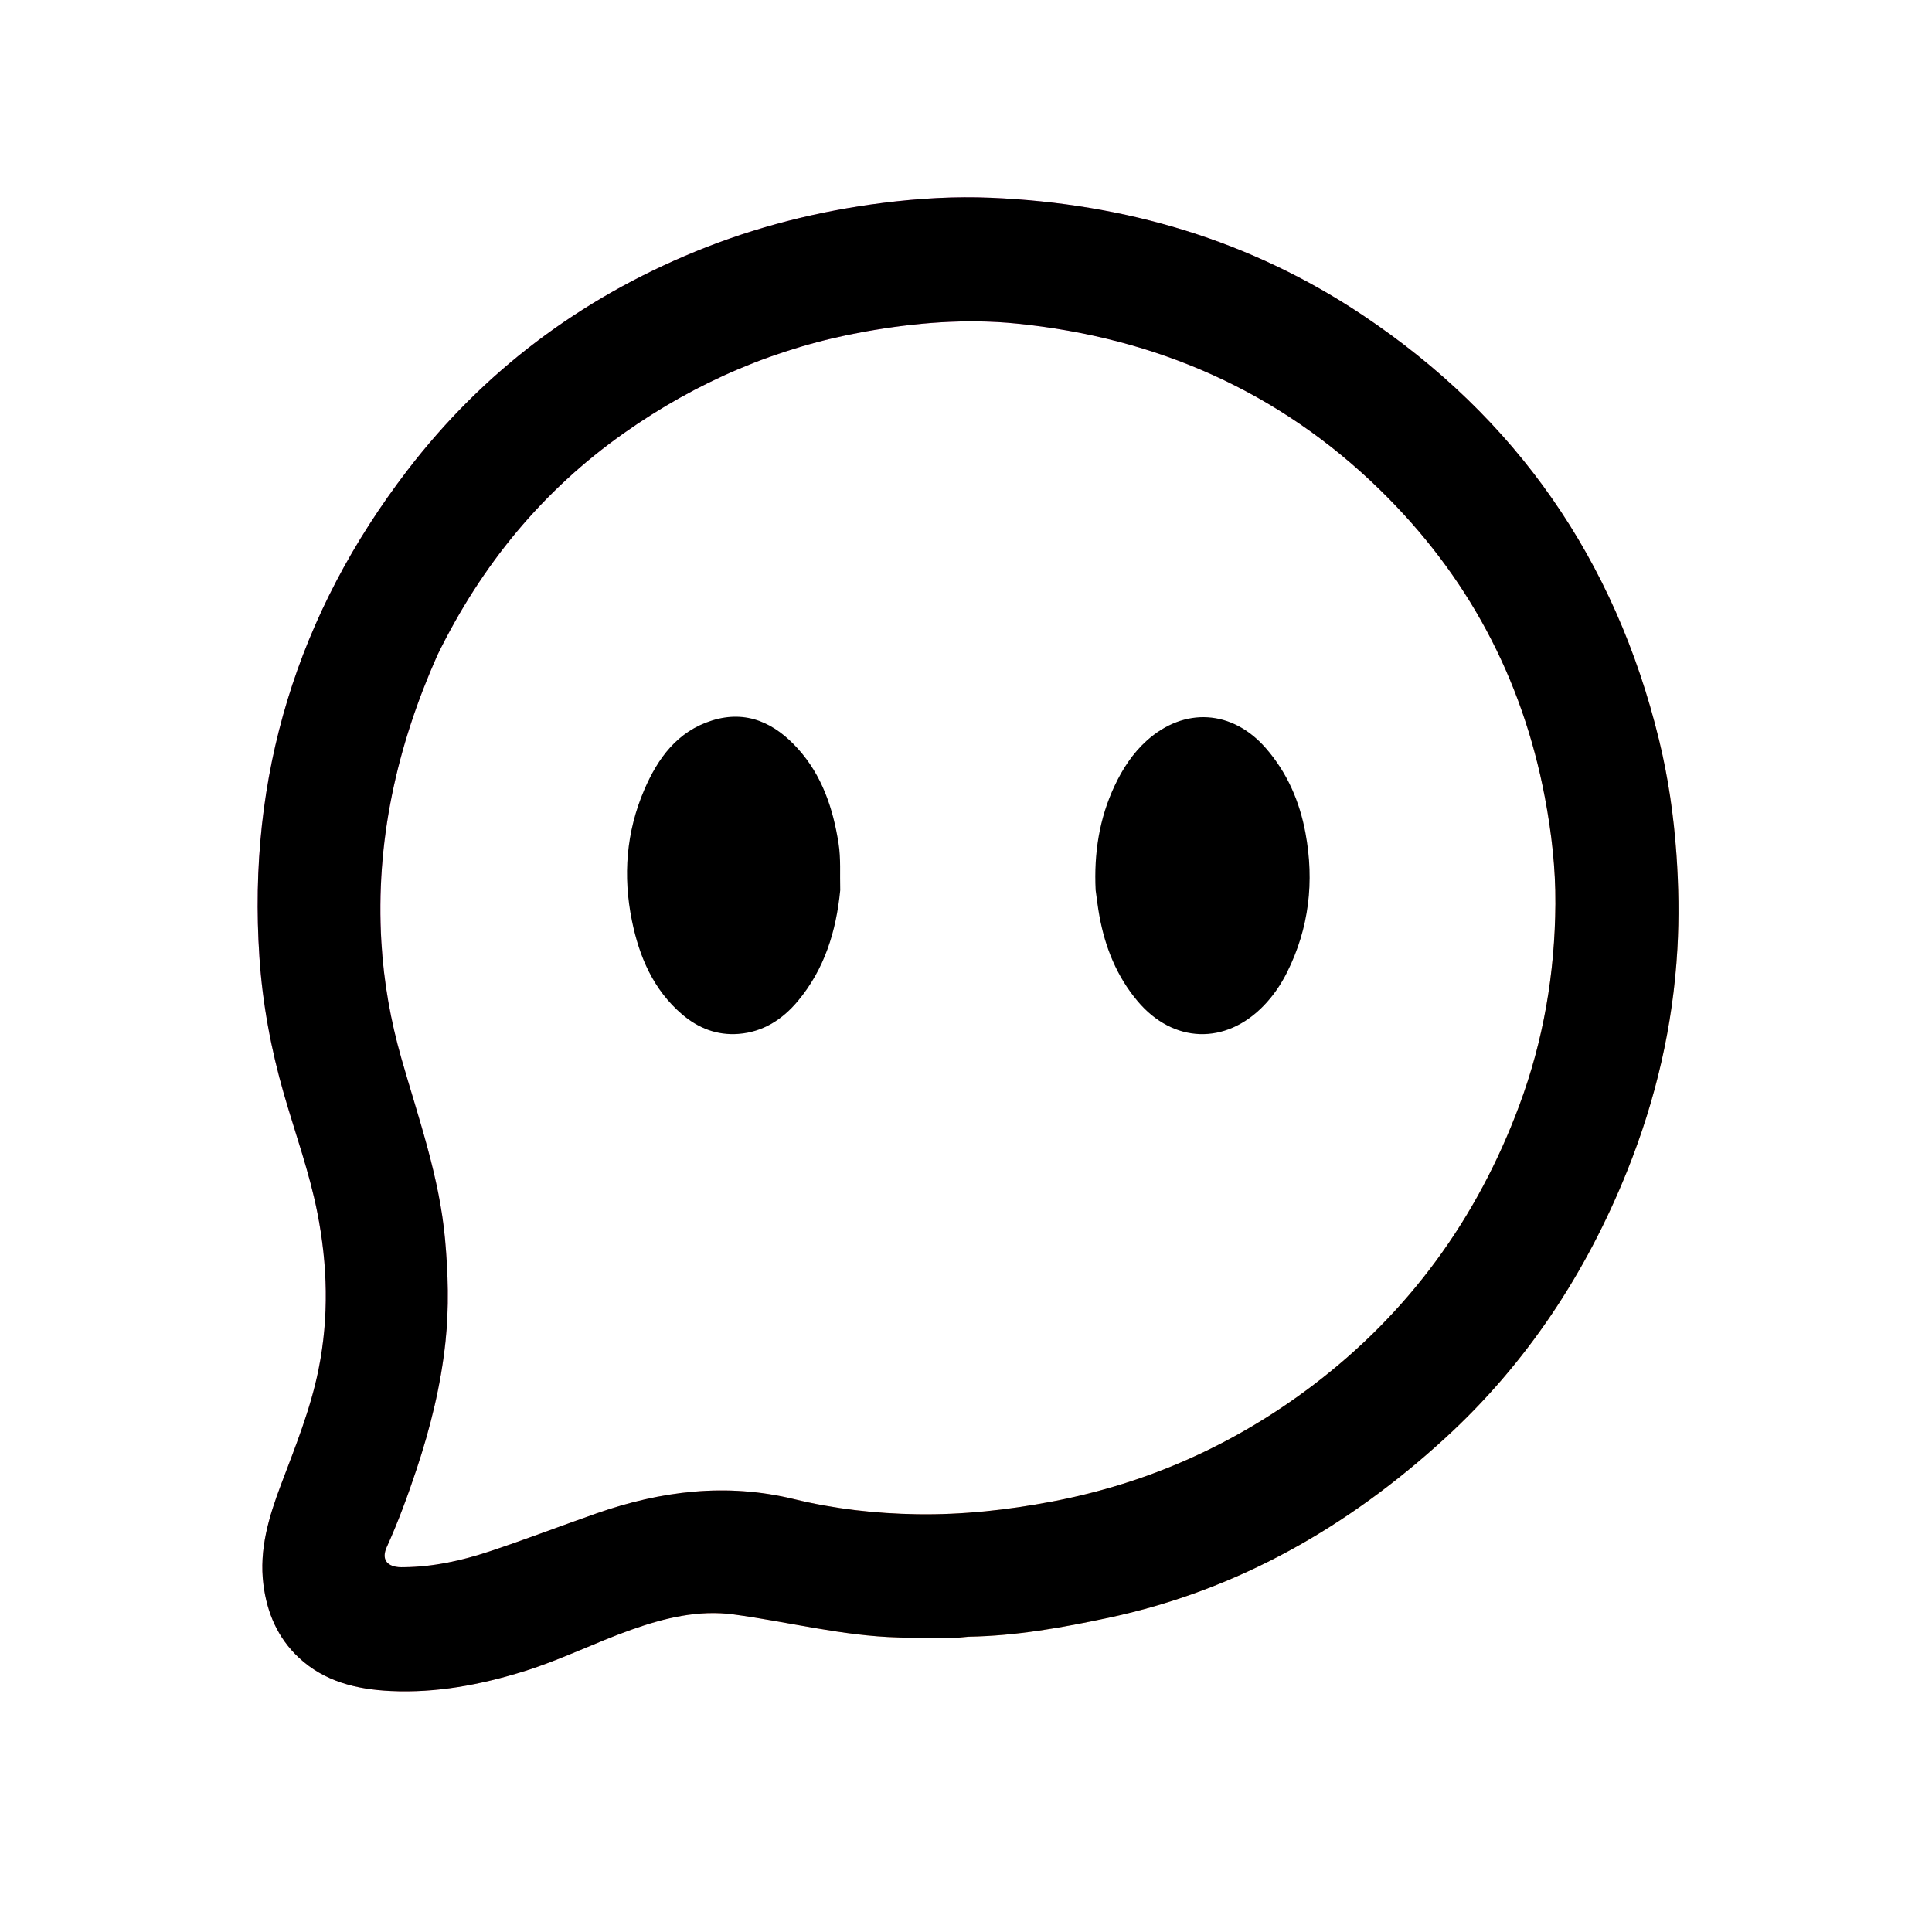
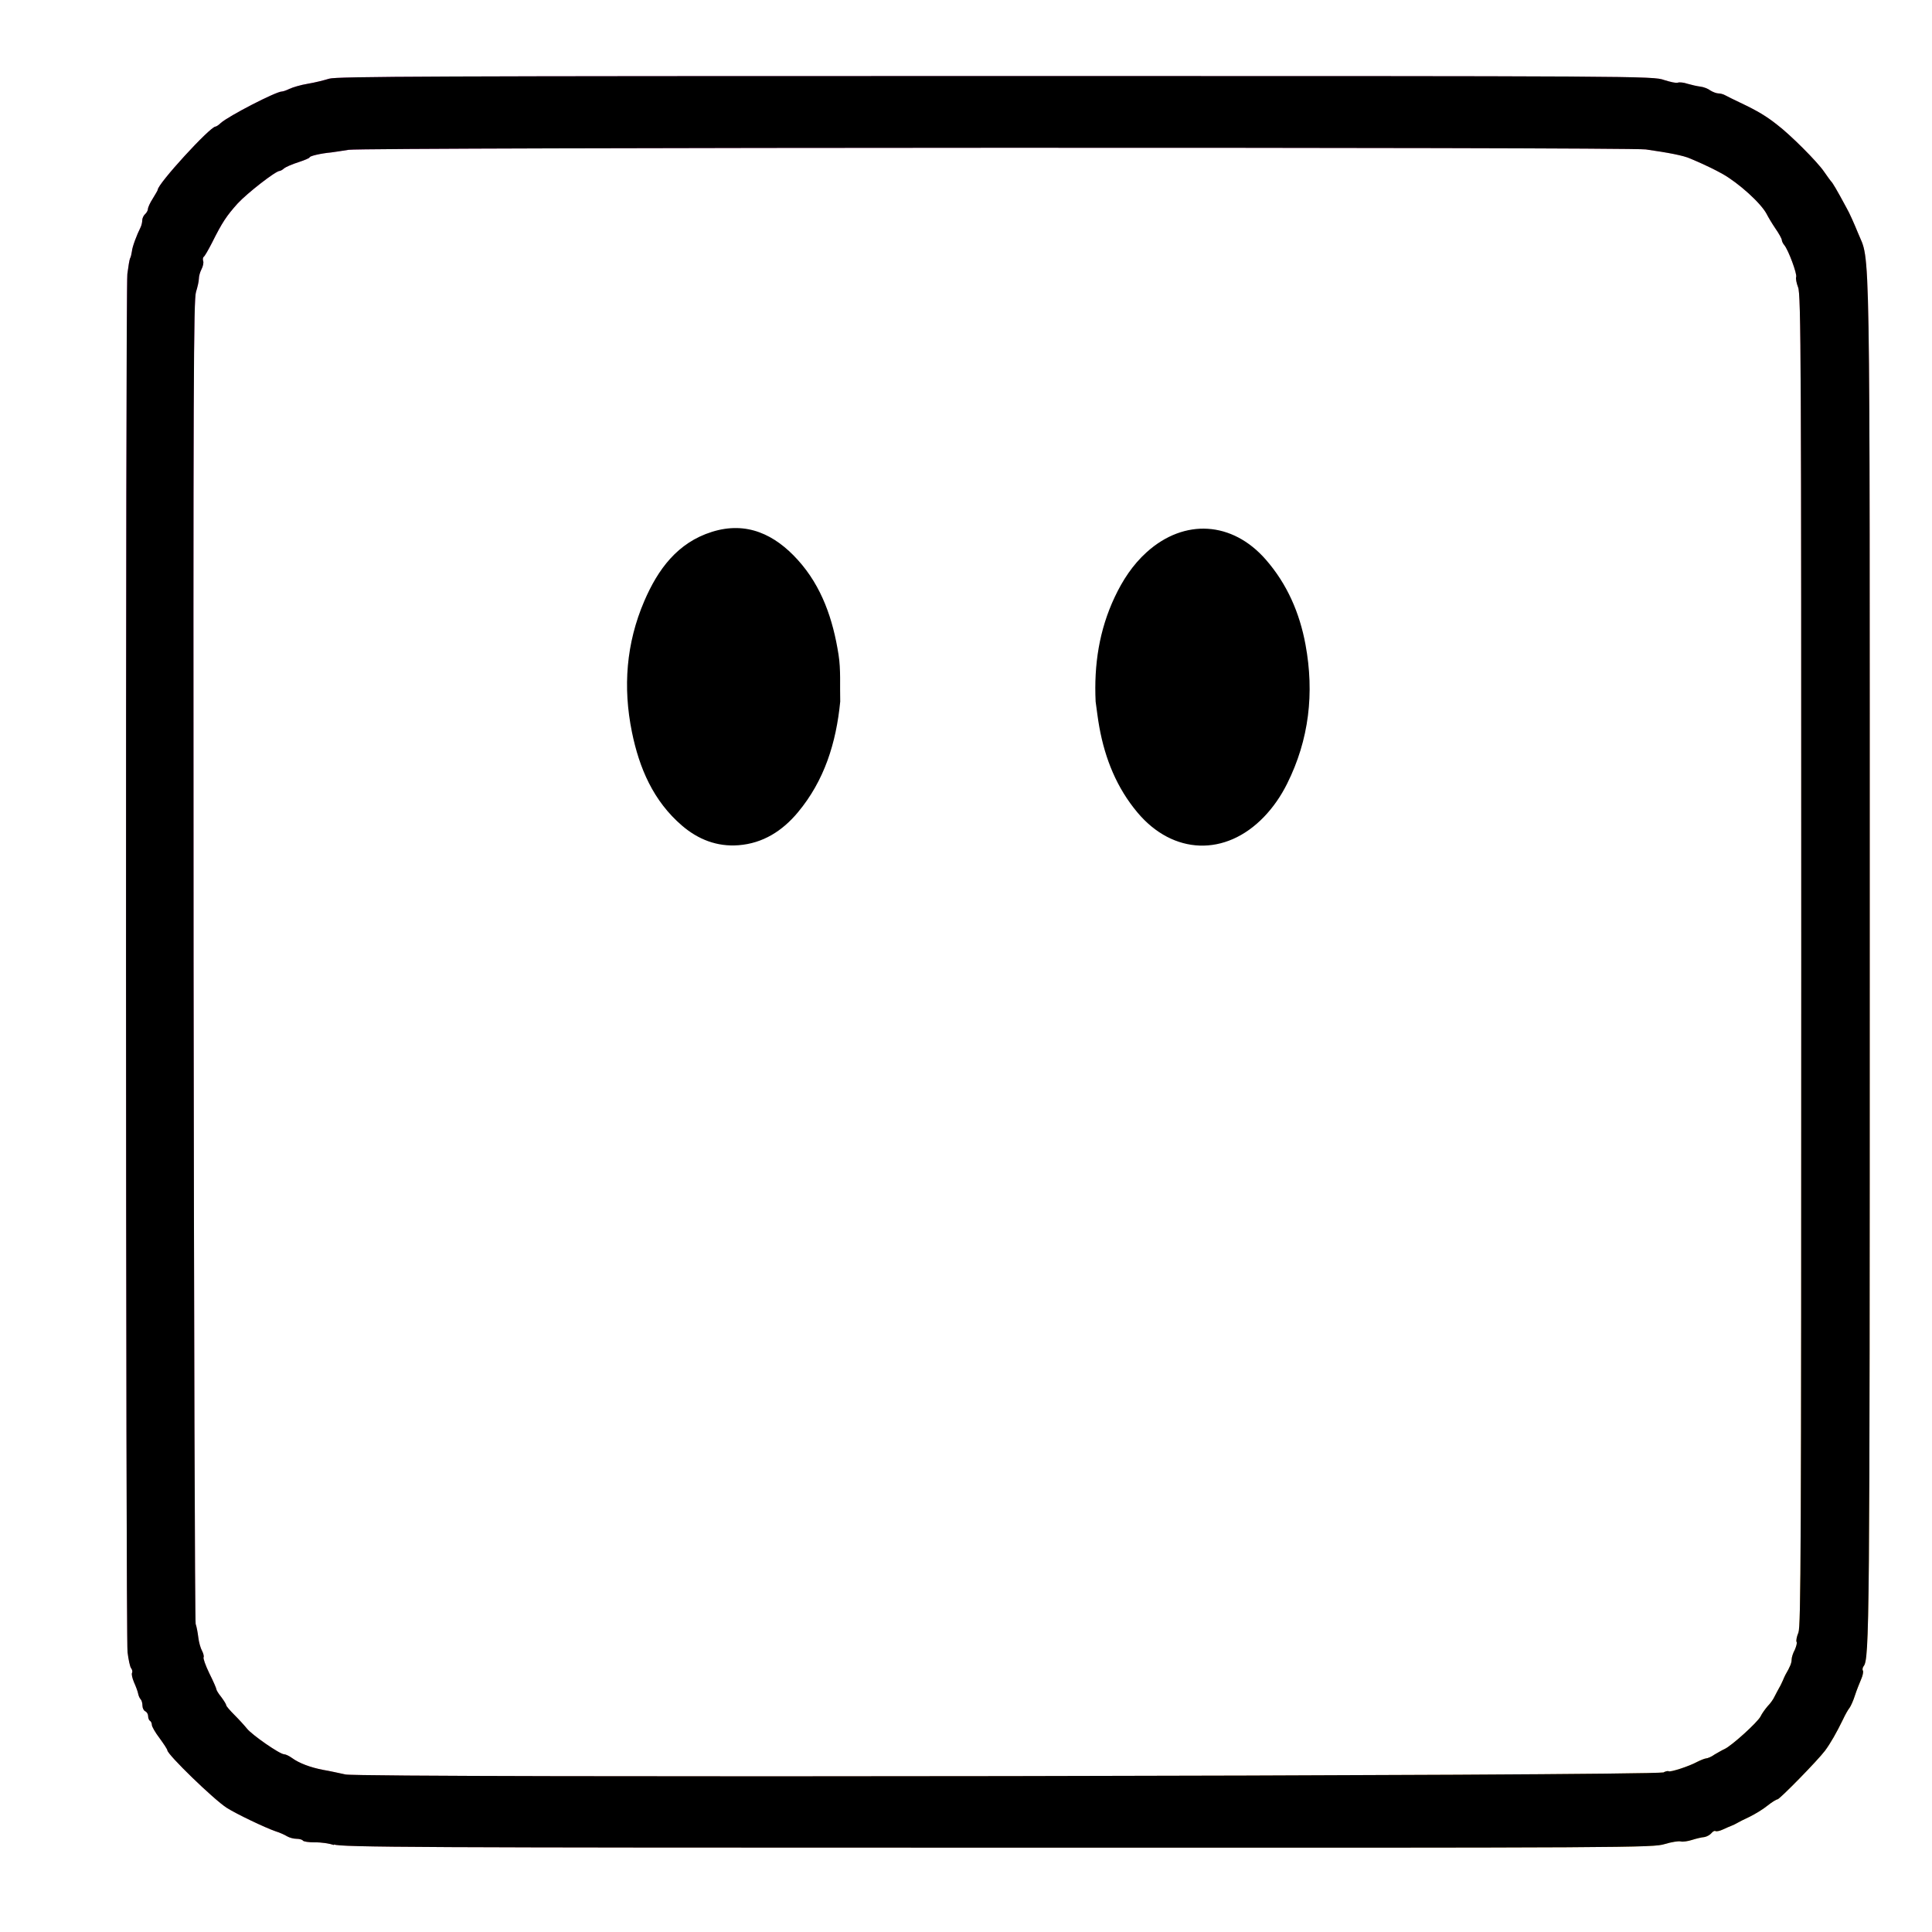
<svg xmlns="http://www.w3.org/2000/svg" width="1024" height="1024" viewBox="0 0 1024 1024">
  <defs>
    <linearGradient id="a" x1="0%" x2="100%" y1="0%" y2="100%">
      <stop offset="0%" stop-color="#ff60e0" stop-opacity="1" />
      <stop offset="35%" stop-color="#ff82ca" stop-opacity="1" />
      <stop offset="65%" stop-color="#ff9a85" stop-opacity="1" />
      <stop offset="85%" stop-color="#ffb060" stop-opacity="1" />
      <stop offset="100%" stop-color="#ffcf40" stop-opacity="1" />
    </linearGradient>
  </defs>
-   <path fill="url(#a)" d="M513.404 867.482c-12.765 1.426-25.072.712-37.394.384-29.547-.787-58.125-8.256-87.208-12.184-18.653-2.52-36.69 1.893-54.29 8.14-19.144 6.795-37.35 15.97-56.79 22.007-23.04 7.155-46.49 11.584-70.7 10.432-17.974-.856-35.031-4.943-48.666-17.695-11.147-10.426-16.827-23.683-18.731-38.718-2.36-18.633 2.859-35.856 9.31-52.952 7.57-20.065 15.661-39.97 19.915-61.13 5.582-27.768 4.816-55.429-.663-83.136-4.24-21.44-11.7-41.93-17.725-62.845-6.823-23.69-11.302-47.747-12.957-72.412-6.44-95.976 20.076-182.005 78.42-258.073 40.193-52.402 91.41-90.855 152.578-115.946 32.029-13.138 65.265-21.516 99.596-25.835 19.035-2.394 38.131-3.503 57.263-2.691 71.176 3.02 137.343 22.45 196.848 62.183 81.6 54.488 133.837 129.733 157.09 225.05 4.885 20.022 7.815 40.329 9.255 60.933 1.165 16.666 1.428 33.347.492 49.92-2.295 40.627-11.426 79.889-26.603 117.666-21.81 54.29-53.371 102.189-96.564 141.714-51.247 46.896-109.873 80.622-178.552 95.207-24.248 5.15-48.575 9.55-73.924 9.98M231.83 347.228c-21.537 48.45-32.846 98.844-29.693 152.164 1.243 21.01 4.874 41.535 10.635 61.684 9.033 31.595 20.118 62.647 23.115 95.732 1.641 18.122 2.155 36.214.238 54.282-2.462 23.213-8.046 45.779-15.421 67.908-4.633 13.902-9.677 27.642-15.728 41.005-2.739 6.049-.335 9.985 6.248 10.597.993.092 1.999.054 2.998.043 15.453-.172 30.409-3.46 44.935-8.269 19.108-6.325 37.912-13.562 56.913-20.217 34.24-11.993 68.965-16.321 104.838-7.585 21.341 5.197 43.181 7.662 65.168 8.002 24.177.374 48.09-2.246 71.848-6.785 50.796-9.705 96.763-30.337 137.859-61.484 50.967-38.628 87.112-88.404 109.442-148.323 12.859-34.505 18.922-70.277 19.162-106.902.123-18.884-2.035-37.754-5.578-56.45-12.035-63.51-41.246-117.93-87.305-162.914-53.542-52.29-118.495-80.757-192.719-88.218-26.808-2.695-53.495-.488-79.983 4.202-46.84 8.294-89.487 26.585-128.27 53.992-42.972 30.367-75.304 69.725-98.702 117.536" />
-   <path d="M513.404 867.482c-12.765 1.426-25.072.712-37.394.384-29.547-.787-58.125-8.256-87.208-12.184-18.653-2.52-36.69 1.893-54.29 8.14-19.144 6.795-37.35 15.97-56.79 22.007-23.04 7.155-46.49 11.584-70.7 10.432-17.974-.856-35.031-4.943-48.666-17.695-11.147-10.426-16.827-23.683-18.731-38.718-2.36-18.633 2.859-35.856 9.31-52.952 7.57-20.065 15.661-39.97 19.915-61.13 5.582-27.768 4.816-55.429-.663-83.136-4.24-21.44-11.7-41.93-17.725-62.845-6.823-23.69-11.302-47.747-12.957-72.412-6.44-95.976 20.076-182.005 78.42-258.073 40.193-52.402 91.41-90.855 152.578-115.946 32.029-13.138 65.265-21.516 99.596-25.835 19.035-2.394 38.131-3.503 57.263-2.691 71.176 3.02 137.343 22.45 196.848 62.183 81.6 54.488 133.837 129.733 157.09 225.05 4.885 20.022 7.815 40.329 9.255 60.933 1.165 16.666 1.428 33.347.492 49.92-2.295 40.627-11.426 79.889-26.603 117.666-21.81 54.29-53.371 102.189-96.564 141.714-51.247 46.896-109.873 80.622-178.552 95.207-24.248 5.15-48.575 9.55-73.924 9.98M231.83 347.228c-21.537 48.45-32.846 98.844-29.693 152.164 1.243 21.01 4.874 41.535 10.635 61.684 9.033 31.595 20.118 62.647 23.115 95.732 1.641 18.122 2.155 36.214.238 54.282-2.462 23.213-8.046 45.779-15.421 67.908-4.633 13.902-9.677 27.642-15.728 41.005-2.739 6.049-.335 9.985 6.248 10.597.993.092 1.999.054 2.998.043 15.453-.172 30.409-3.46 44.935-8.269 19.108-6.325 37.912-13.562 56.913-20.217 34.24-11.993 68.965-16.321 104.838-7.585 21.341 5.197 43.181 7.662 65.168 8.002 24.177.374 48.09-2.246 71.848-6.785 50.796-9.705 96.763-30.337 137.859-61.484 50.967-38.628 87.112-88.404 109.442-148.323 12.859-34.505 18.922-70.277 19.162-106.902.123-18.884-2.035-37.754-5.578-56.45-12.035-63.51-41.246-117.93-87.305-162.914-53.542-52.29-118.495-80.757-192.719-88.218-26.808-2.695-53.495-.488-79.983 4.202-46.84 8.294-89.487 26.585-128.27 53.992-42.972 30.367-75.304 69.725-98.702 117.536" />
-   <path d="M445.338 471.852c-2.161 21.937-8.395 41.864-22.435 58.698-8.19 9.821-18.474 16.433-31.477 17.438-11.297.873-21.298-2.996-29.875-10.33-15.309-13.09-22.744-30.6-26.626-49.691-4.817-23.687-3.056-47.031 6.565-69.4 7.199-16.736 17.528-30.921 35.828-36.67 18.463-5.8 33.397 1.437 45.556 14.892 12.789 14.151 18.638 31.559 21.567 50.166 1.283 8.148.656 16.278.897 24.897M580.706 471.769c-.932-19.553 1.9-37.95 10.091-55.34 4.22-8.958 9.543-17.152 16.976-23.85 19.944-17.972 45.373-16.377 63.1 3.909 11.386 13.028 17.983 28.33 21.081 45.133 4.718 25.582 1.936 50.295-9.79 73.744-3.222 6.442-7.262 12.361-12.26 17.55-20.327 21.108-48.142 20.148-67.017-2.343-10.978-13.081-17.127-28.39-20.175-45.039-.806-4.404-1.336-8.858-2.006-13.764" />
+   <path fill="url(#a)" d="M177 977.9c-2.3-.8-6.8-1.5-10-1.4-3.3 0-6.2-.4-6.5-1-.4-.5-1.9-.9-3.4-.9s-3.7-.6-4.9-1.3c-1.1-.7-3.9-2-6.2-2.7-5.5-1.9-20.6-9.1-25.8-12.4-6.9-4.4-31.4-28.2-31.5-30.5 0-.5-1.9-3.4-4.1-6.4-2.3-3-4.1-6.2-4.1-7s-.4-1.9-1-2.2c-.5-.3-1-1.4-1-2.6 0-1-.7-2.1-1.5-2.5-.8-.3-1.5-1.7-1.5-3s-.4-2.8-1-3.4c-.5-.5-1.1-1.9-1.3-3s-1.2-3.8-2.2-6c-.9-2.2-1.4-4.3-1-5 .3-.5.1-1.7-.5-2.4s-1.4-4.5-1.9-8.5c-1-9.1-1.1-721.1-.1-730.5.5-3.9 1.1-7.5 1.4-8.2.4-.6.8-2.3 1-3.7.2-2.5 2.6-8.8 4.6-12.8.5-1 .9-2.7.9-3.8 0-1 .7-2.5 1.5-3.2s1.5-2 1.5-2.7c0-.8 1.1-3.3 2.6-5.6 1.4-2.3 2.6-4.3 2.6-4.6 0-3.2 27.8-33.5 30.6-33.5.4 0 1.7-.8 2.8-1.9 4.1-3.7 29.3-16.7 32.4-16.7.6 0 2.4-.6 4-1.4 1.7-.8 6-2.1 9.7-2.7s8.8-1.9 11.4-2.7c4-1.2 54.3-1.4 353.1-1.4 343.2 0 348.6 0 354.4 2.1 3.2 1 6.5 1.8 7.3 1.4.8-.3 3.1-.1 5.1.6 2.1.6 5.1 1.3 6.8 1.5 1.8.2 4.1 1.1 5.4 2.1 1.3.8 3.2 1.5 4.1 1.5 1 0 2.7.4 3.7 1 .9.5 4.5 2.3 7.9 3.9 9.3 4.4 13.9 7.2 19.6 11.7 7.1 5.4 21.3 19.6 24.9 24.9 1.7 2.5 3.3 4.6 3.6 5 .7.5 3.1 4.5 8.2 14 1.7 2.9 4.3 8.9 6.1 13.3 6.7 16.7 6.3-10.2 6.3 384.1 0 355.2-.1 372-3.3 375.8-.5.7-.7 1.8-.3 2.3.3.6-.1 2.6-.9 4.4-.8 1.9-2.4 5.8-3.3 8.6-.9 2.9-2.3 5.9-2.9 6.7-.7.8-2.3 3.6-3.5 6.2-3.3 6.8-6.6 12.6-9.5 16.5-4 5.3-24.1 25.8-25.2 25.8-.6 0-3 1.5-5.4 3.4-2.3 1.9-6.5 4.4-9.3 5.8-2.8 1.3-5.8 2.8-6.6 3.3s-2.3 1.2-3.1 1.5-2.9 1.2-4.6 2-3.4 1.1-3.9.8c-.4-.3-1.4.2-2.1 1.1s-2.5 1.9-3.8 2.1c-1.4.1-4.3.8-6.5 1.5s-4.9 1.1-6 .8c-1-.3-4.9.3-8.5 1.4-6.2 1.9-15.4 2-353.8 1.9-308 0-347.9-.2-351.5-1.7zm704.3-38.3c1.2-.7 2.7-1.1 3.1-.8.9.6 10.8-2.6 15.2-5 1.8-.9 3.8-1.7 4.6-1.8.8 0 3-.9 4.6-2.1 1.8-1 4.1-2.4 5.3-2.9 3.7-1.7 17.3-14 19-17.2.8-1.7 2.6-4.1 3.8-5.5 1.3-1.3 3-3.6 3.7-5.2.7-1.4 1.9-3.6 2.5-4.7.7-1.1 1.4-2.8 1.8-3.6.3-.8 1-2.3 1.4-3.1 2.5-4.3 3.3-6.3 3.3-8.1 0-1.1.7-3.4 1.7-5.2.8-1.9 1.3-3.7.9-4.2-.3-.6.1-2.8 1-4.9 1.3-3.4 1.5-41.8 1.5-356.5 0-317.7-.1-353.1-1.7-356.6-.8-2.1-1.3-4.5-1-5.4.6-1.5-4.1-14.3-6.3-16.9-.7-.8-1.3-2.1-1.3-2.7s-1.5-3.4-3.4-6.1c-1.9-2.8-3.9-6.2-4.6-7.6-3-5.8-14.9-16.5-23.4-21.3-4.3-2.4-8.4-4.3-10.8-5.4-1.4-.6-4.2-1.9-6.2-2.7-3.7-1.7-11.8-3.2-23.7-4.9-10.4-1.3-679.3-1.1-687.5.2-3.7.6-7.8 1.2-9.3 1.4-5.5.5-11.4 1.9-11.4 2.6 0 .4-2.7 1.5-6 2.6-3.2 1-6.6 2.5-7.5 3.2-.8.8-2 1.4-2.4 1.4-2.1 0-17.2 11.8-22.2 17.2-6 6.7-8.2 10-13.7 21-1.9 3.7-3.8 7-4.3 7.3-.5.4-.6 1.4-.3 2.3.3.8-.1 2.8-.9 4.3s-1.4 3.8-1.4 5.1-.7 4.3-1.5 6.9c-1.3 4-1.5 44.9-1.3 354 .2 192.2.7 350.6 1.1 352 .5 1.4 1.1 4.6 1.4 7.1.3 2.6 1.2 5.8 2 7.2.7 1.3 1.1 3 .8 3.4-.3.5 1 4.3 3.1 8.6 2.1 4.2 3.7 7.9 3.7 8.4 0 .4 1.1 2.3 2.6 4.1 1.4 1.9 2.6 3.8 2.6 4.3s2 2.8 4.4 5.2 5.4 5.7 6.6 7.2c2.6 3.3 17.4 13.6 19.7 13.6.8 0 2.7.9 4.2 2 3.7 2.7 9.7 5 16.6 6.3 3.1.5 8.4 1.7 11.7 2.4 9 1.9 694.9.8 698.3-1.1z" />
+   <path d="M177 977.9c-2.3-.8-6.8-1.5-10-1.4-3.3 0-6.2-.4-6.5-1-.4-.5-1.9-.9-3.4-.9s-3.7-.6-4.9-1.3c-1.1-.7-3.9-2-6.2-2.7-5.5-1.9-20.6-9.1-25.8-12.4-6.9-4.4-31.4-28.2-31.5-30.5 0-.5-1.9-3.4-4.1-6.4-2.3-3-4.1-6.2-4.1-7s-.4-1.9-1-2.2c-.5-.3-1-1.4-1-2.6 0-1-.7-2.1-1.5-2.5-.8-.3-1.5-1.7-1.5-3s-.4-2.8-1-3.4c-.5-.5-1.1-1.9-1.3-3s-1.2-3.8-2.2-6c-.9-2.2-1.4-4.3-1-5 .3-.5.1-1.7-.5-2.4s-1.4-4.5-1.9-8.5c-1-9.1-1.1-721.1-.1-730.5.5-3.9 1.1-7.5 1.4-8.2.4-.6.8-2.3 1-3.7.2-2.5 2.6-8.8 4.6-12.8.5-1 .9-2.7.9-3.8 0-1 .7-2.5 1.5-3.2s1.5-2 1.5-2.7c0-.8 1.1-3.3 2.6-5.6 1.4-2.3 2.6-4.3 2.6-4.6 0-3.2 27.8-33.5 30.6-33.5.4 0 1.7-.8 2.8-1.9 4.1-3.7 29.3-16.7 32.4-16.7.6 0 2.4-.6 4-1.4 1.7-.8 6-2.1 9.7-2.7s8.8-1.9 11.4-2.7c4-1.2 54.3-1.4 353.1-1.4 343.2 0 348.6 0 354.4 2.1 3.2 1 6.5 1.8 7.3 1.4.8-.3 3.1-.1 5.1.6 2.1.6 5.1 1.3 6.8 1.5 1.8.2 4.1 1.1 5.4 2.1 1.3.8 3.2 1.5 4.1 1.5 1 0 2.7.4 3.7 1 .9.5 4.5 2.3 7.9 3.9 9.3 4.4 13.9 7.2 19.6 11.7 7.1 5.4 21.3 19.6 24.9 24.9 1.7 2.5 3.3 4.6 3.6 5 .7.5 3.1 4.5 8.2 14 1.7 2.9 4.3 8.9 6.1 13.3 6.7 16.7 6.3-10.2 6.3 384.1 0 355.2-.1 372-3.3 375.8-.5.7-.7 1.8-.3 2.3.3.6-.1 2.6-.9 4.4-.8 1.9-2.4 5.8-3.3 8.6-.9 2.9-2.3 5.9-2.9 6.7-.7.8-2.3 3.6-3.5 6.2-3.3 6.8-6.6 12.6-9.5 16.5-4 5.3-24.1 25.8-25.2 25.8-.6 0-3 1.5-5.4 3.4-2.3 1.9-6.5 4.4-9.3 5.8-2.8 1.3-5.8 2.8-6.6 3.3s-2.3 1.2-3.1 1.5-2.9 1.2-4.6 2-3.4 1.1-3.9.8c-.4-.3-1.4.2-2.1 1.1s-2.5 1.9-3.8 2.1c-1.4.1-4.3.8-6.5 1.5s-4.9 1.1-6 .8c-1-.3-4.9.3-8.5 1.4-6.2 1.9-15.4 2-353.8 1.9-308 0-347.9-.2-351.5-1.7zm704.3-38.3c1.2-.7 2.7-1.1 3.1-.8.9.6 10.8-2.6 15.2-5 1.8-.9 3.8-1.7 4.6-1.8.8 0 3-.9 4.6-2.1 1.8-1 4.1-2.4 5.3-2.9 3.7-1.7 17.3-14 19-17.2.8-1.7 2.6-4.1 3.8-5.5 1.3-1.3 3-3.6 3.7-5.2.7-1.4 1.9-3.6 2.5-4.7.7-1.1 1.4-2.8 1.8-3.6.3-.8 1-2.3 1.4-3.1 2.5-4.3 3.3-6.3 3.3-8.1 0-1.1.7-3.4 1.7-5.2.8-1.9 1.3-3.7.9-4.2-.3-.6.1-2.8 1-4.9 1.3-3.4 1.5-41.8 1.5-356.5 0-317.7-.1-353.1-1.7-356.6-.8-2.1-1.3-4.5-1-5.4.6-1.5-4.1-14.3-6.3-16.9-.7-.8-1.3-2.1-1.3-2.7s-1.5-3.4-3.4-6.1c-1.9-2.8-3.9-6.2-4.6-7.6-3-5.8-14.9-16.5-23.4-21.3-4.3-2.4-8.4-4.3-10.8-5.4-1.4-.6-4.2-1.9-6.2-2.7-3.7-1.7-11.8-3.2-23.7-4.9-10.4-1.3-679.3-1.1-687.5.2-3.7.6-7.8 1.2-9.3 1.4-5.5.5-11.4 1.9-11.4 2.6 0 .4-2.7 1.5-6 2.6-3.2 1-6.6 2.5-7.5 3.2-.8.8-2 1.4-2.4 1.4-2.1 0-17.2 11.8-22.2 17.2-6 6.7-8.2 10-13.7 21-1.9 3.7-3.8 7-4.3 7.3-.5.4-.6 1.4-.3 2.3.3.8-.1 2.8-.9 4.3s-1.4 3.8-1.4 5.1-.7 4.3-1.5 6.9c-1.3 4-1.5 44.9-1.3 354 .2 192.2.7 350.6 1.1 352 .5 1.4 1.1 4.6 1.4 7.1.3 2.6 1.2 5.8 2 7.2.7 1.3 1.1 3 .8 3.4-.3.5 1 4.3 3.1 8.6 2.1 4.2 3.7 7.9 3.7 8.4 0 .4 1.1 2.3 2.6 4.1 1.4 1.9 2.6 3.8 2.6 4.3s2 2.8 4.4 5.2 5.4 5.7 6.6 7.2c2.6 3.3 17.4 13.6 19.7 13.6.8 0 2.7.9 4.2 2 3.7 2.7 9.7 5 16.6 6.3 3.1.5 8.4 1.7 11.7 2.4 9 1.9 694.9.8 698.3-1.1z" />
+   <path d="M445.338 371.852c-2.161 21.937-8.395 41.864-22.435 58.698-8.19 9.821-18.474 16.433-31.477 17.438-11.297.873-21.298-2.996-29.875-10.33-15.309-13.09-22.744-30.6-26.626-49.691-4.817-23.687-3.056-47.031 6.565-69.4 7.199-16.736 17.528-30.921 35.828-36.67 18.463-5.8 33.397 1.437 45.556 14.892 12.789 14.151 18.638 31.559 21.567 50.166 1.283 8.148.656 16.278.897 24.897M580.706 371.852c-.932-19.554 1.9-37.951 10.091-55.34 4.22-8.959 9.543-17.152 16.976-23.85 19.944-17.972 45.373-16.377 63.1 3.908 11.386 13.029 17.983 28.331 21.081 45.133 4.718 25.583 1.936 50.295-9.79 73.745-3.222 6.441-7.262 12.36-12.26 17.55-20.327 21.108-48.143 20.147-67.017-2.344-10.978-13.08-17.127-28.389-20.175-45.038-.806-4.404-1.337-8.858-2.007-13.764" />
</svg>
